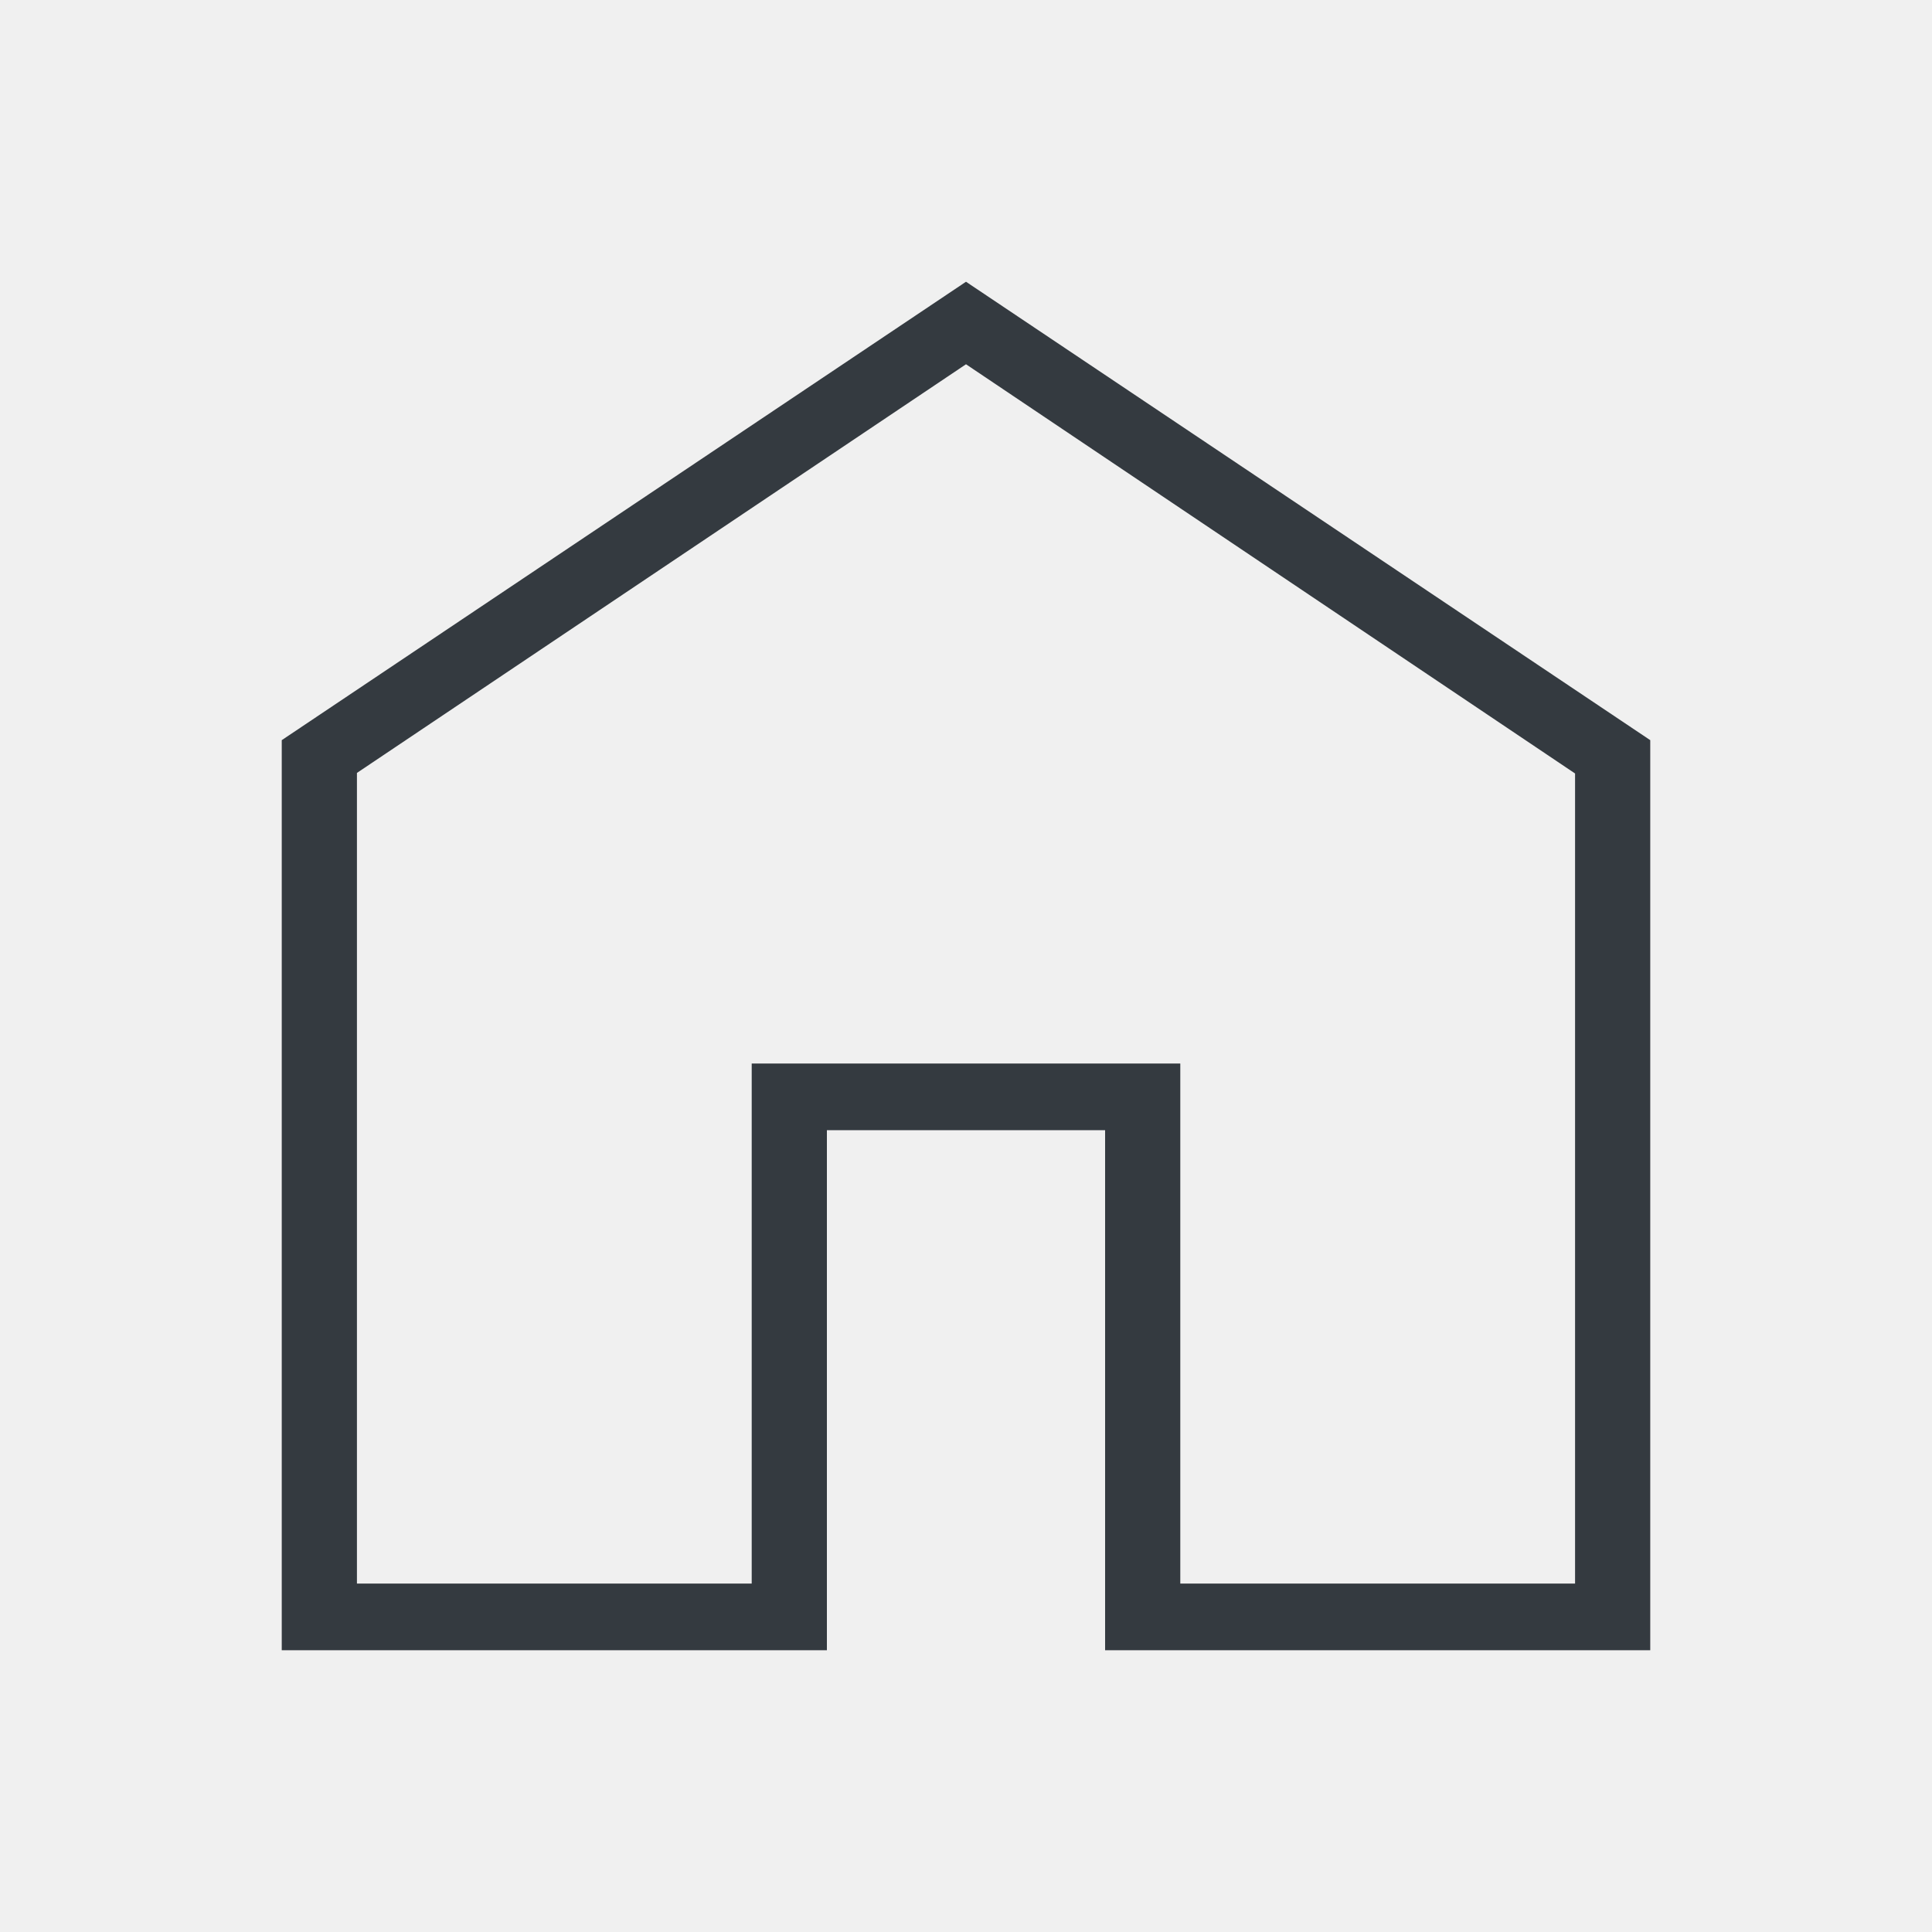
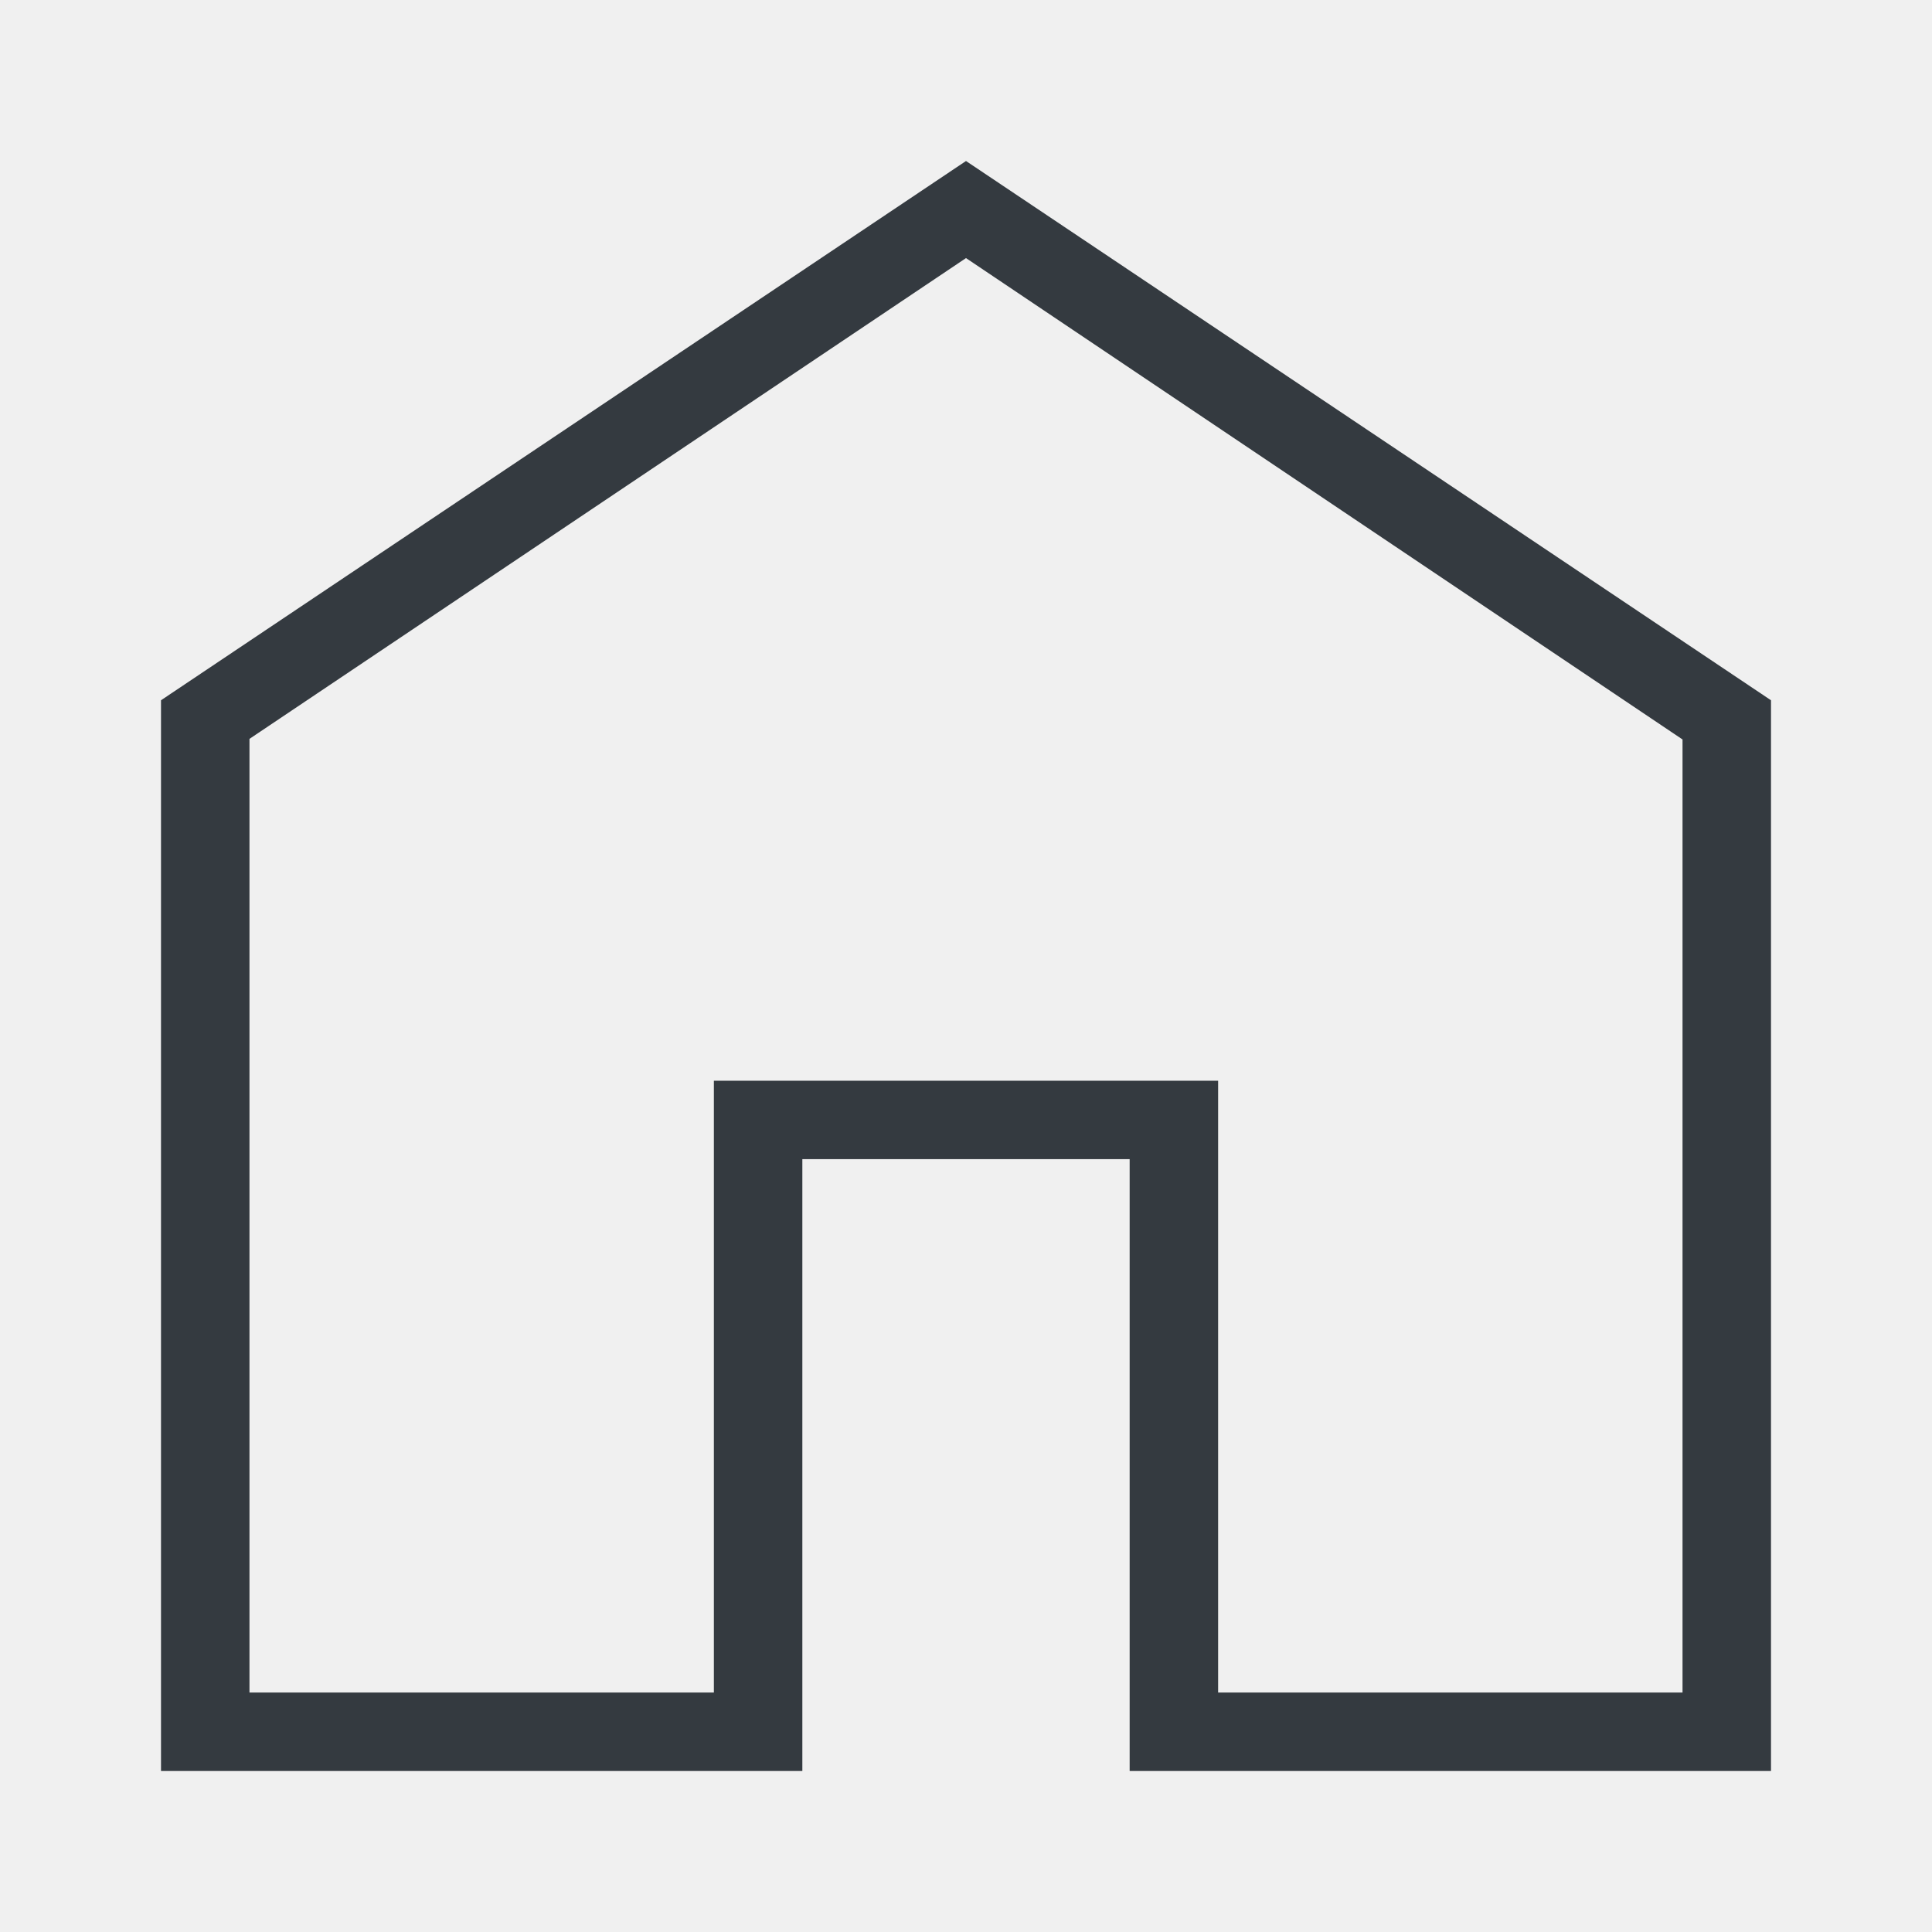
<svg xmlns="http://www.w3.org/2000/svg" width="48" height="48" viewBox="0 0 48 48" fill="none">
  <g clip-path="url(#clip0_136_451)">
-     <path d="M8.868 39.343H18.676V26.423H29.324V39.343H39.132V19.217L24 9.05L8.868 19.203V39.343ZM7 41V18.389L24 7L41 18.389V41H27.456V28.079H20.544V41H7Z" fill="#343A40" />
+     <path d="M6.198 42.051H17.736V26.85H30.264V42.051H41.802V18.372L24 6.412L6.198 18.357V42.051ZM4 44V17.398L24 4L44 17.398V44H28.066V28.799H19.934V44H4Z" fill="#343A40" />
  </g>
  <defs>
    <clipPath id="clip0_136_451">
      <rect width="48" height="48" fill="white" />
    </clipPath>
  </defs>
</svg>
